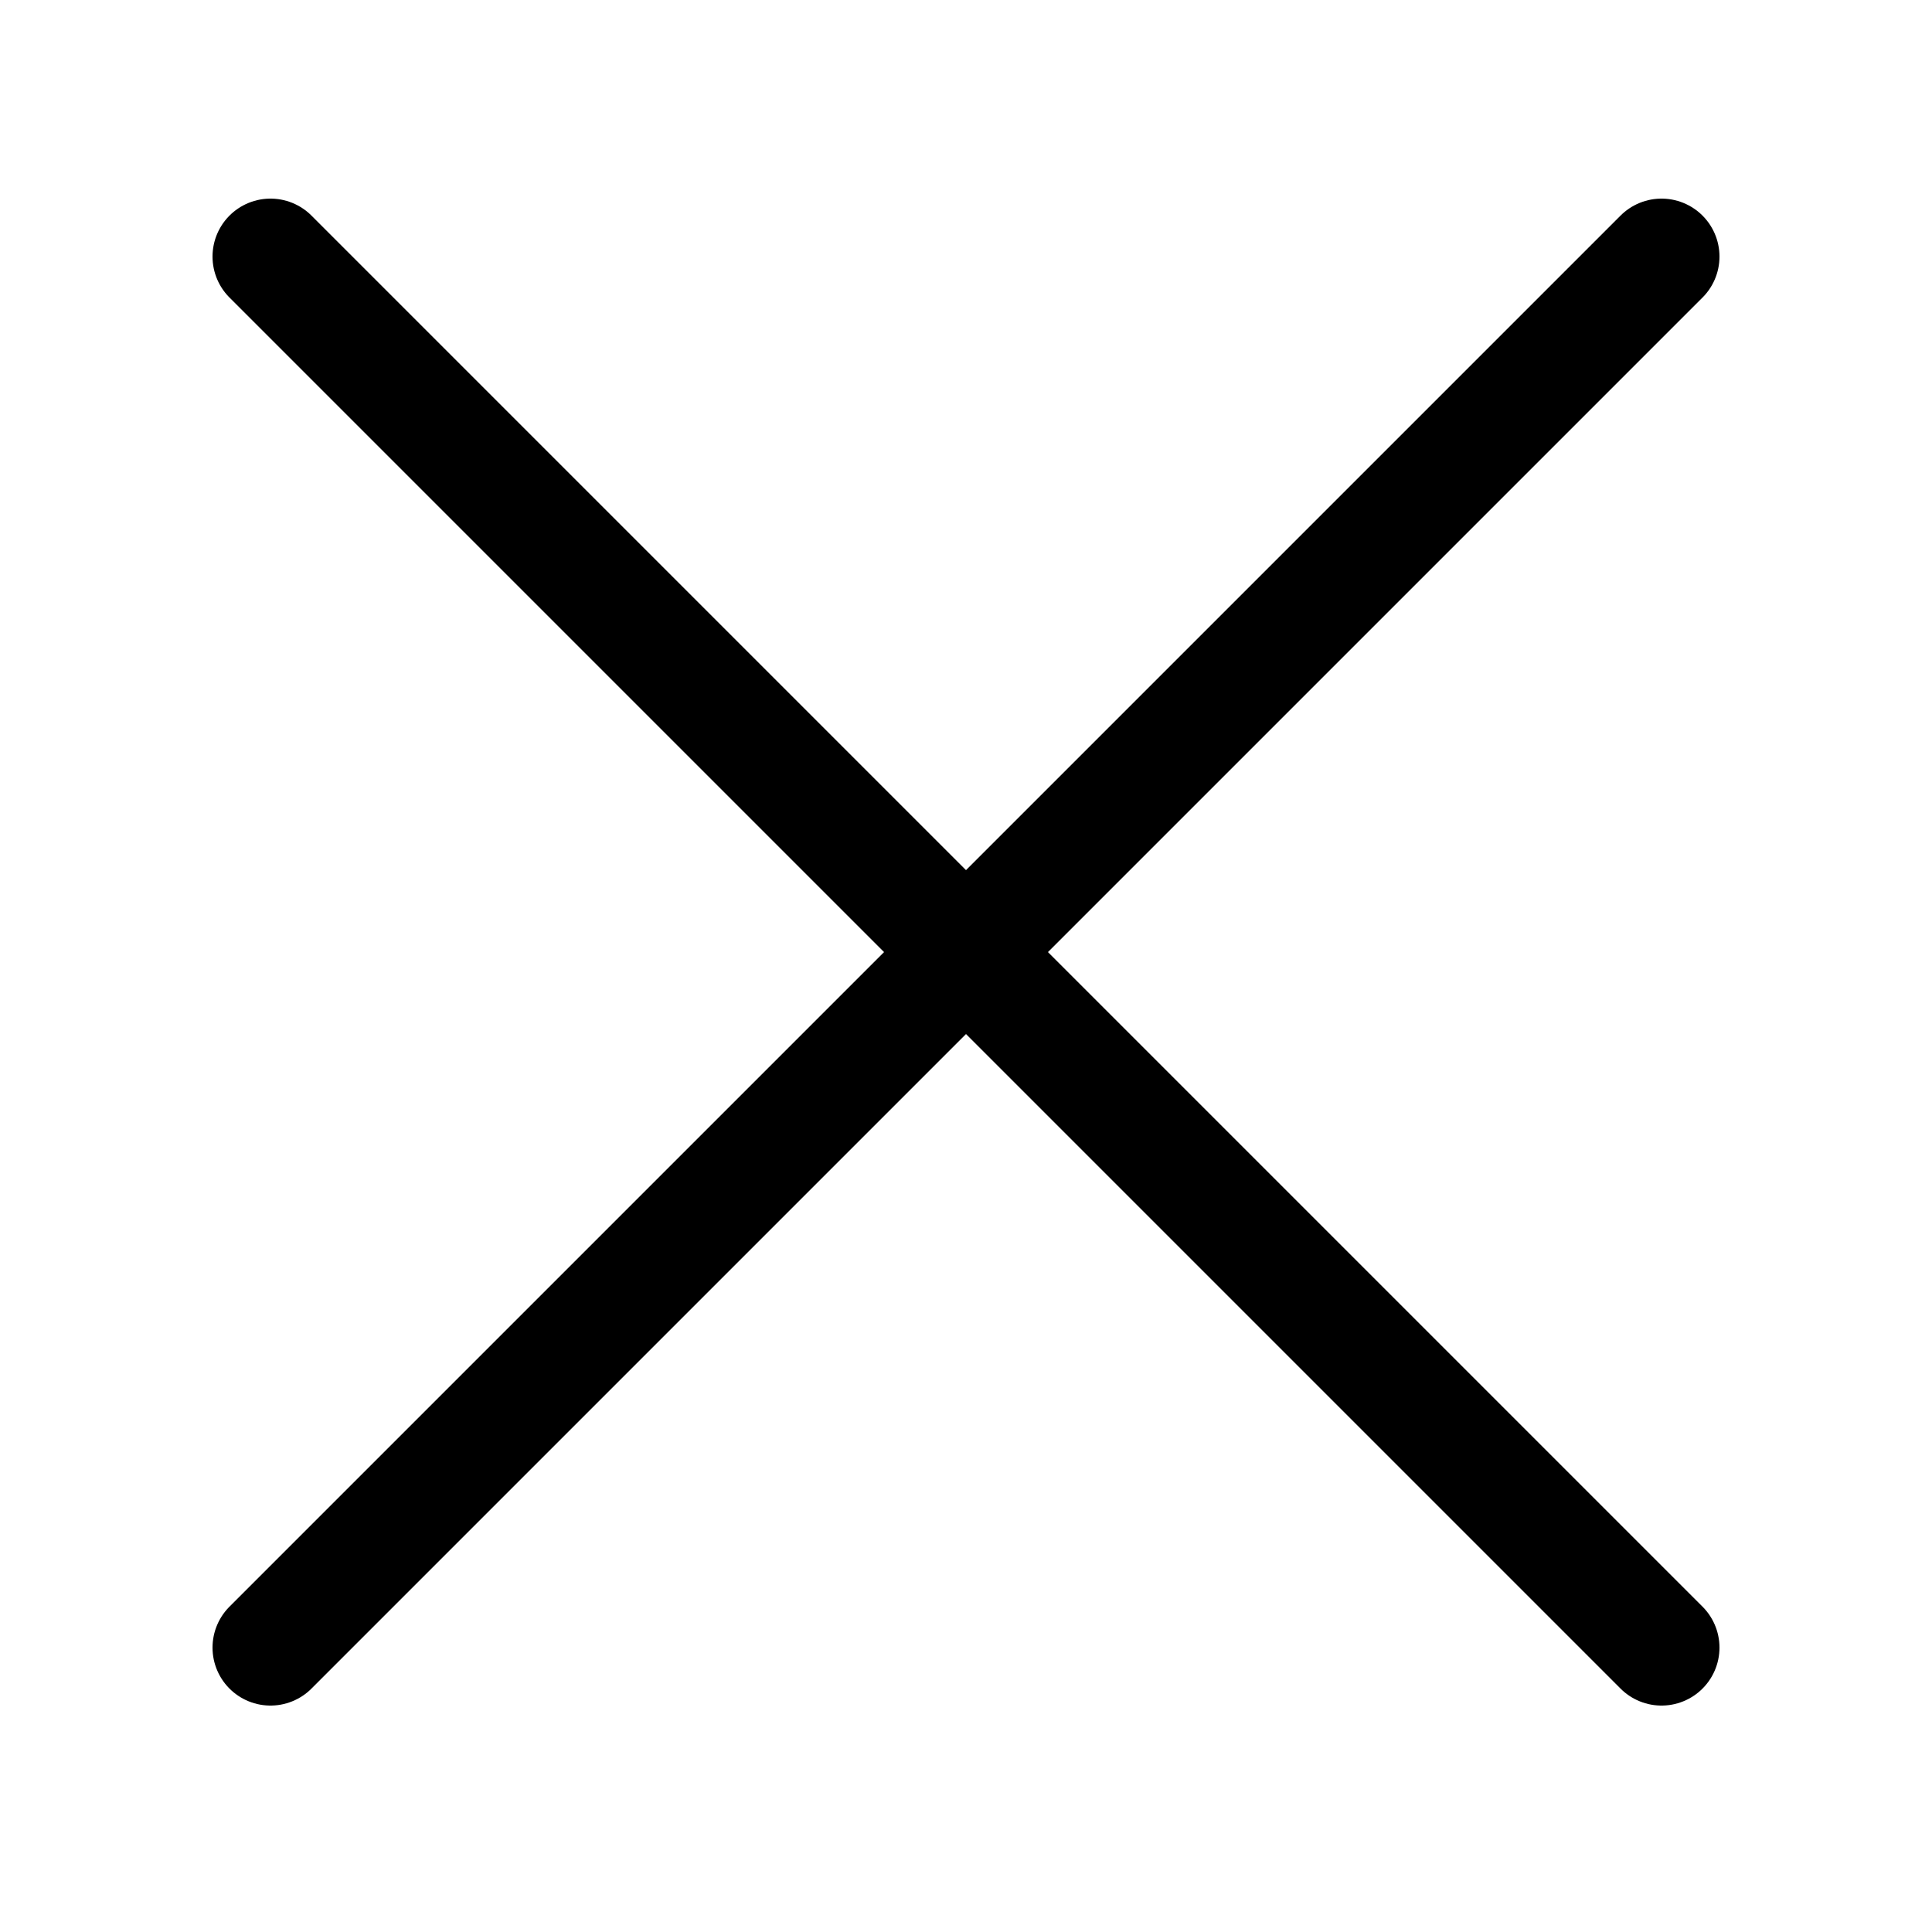
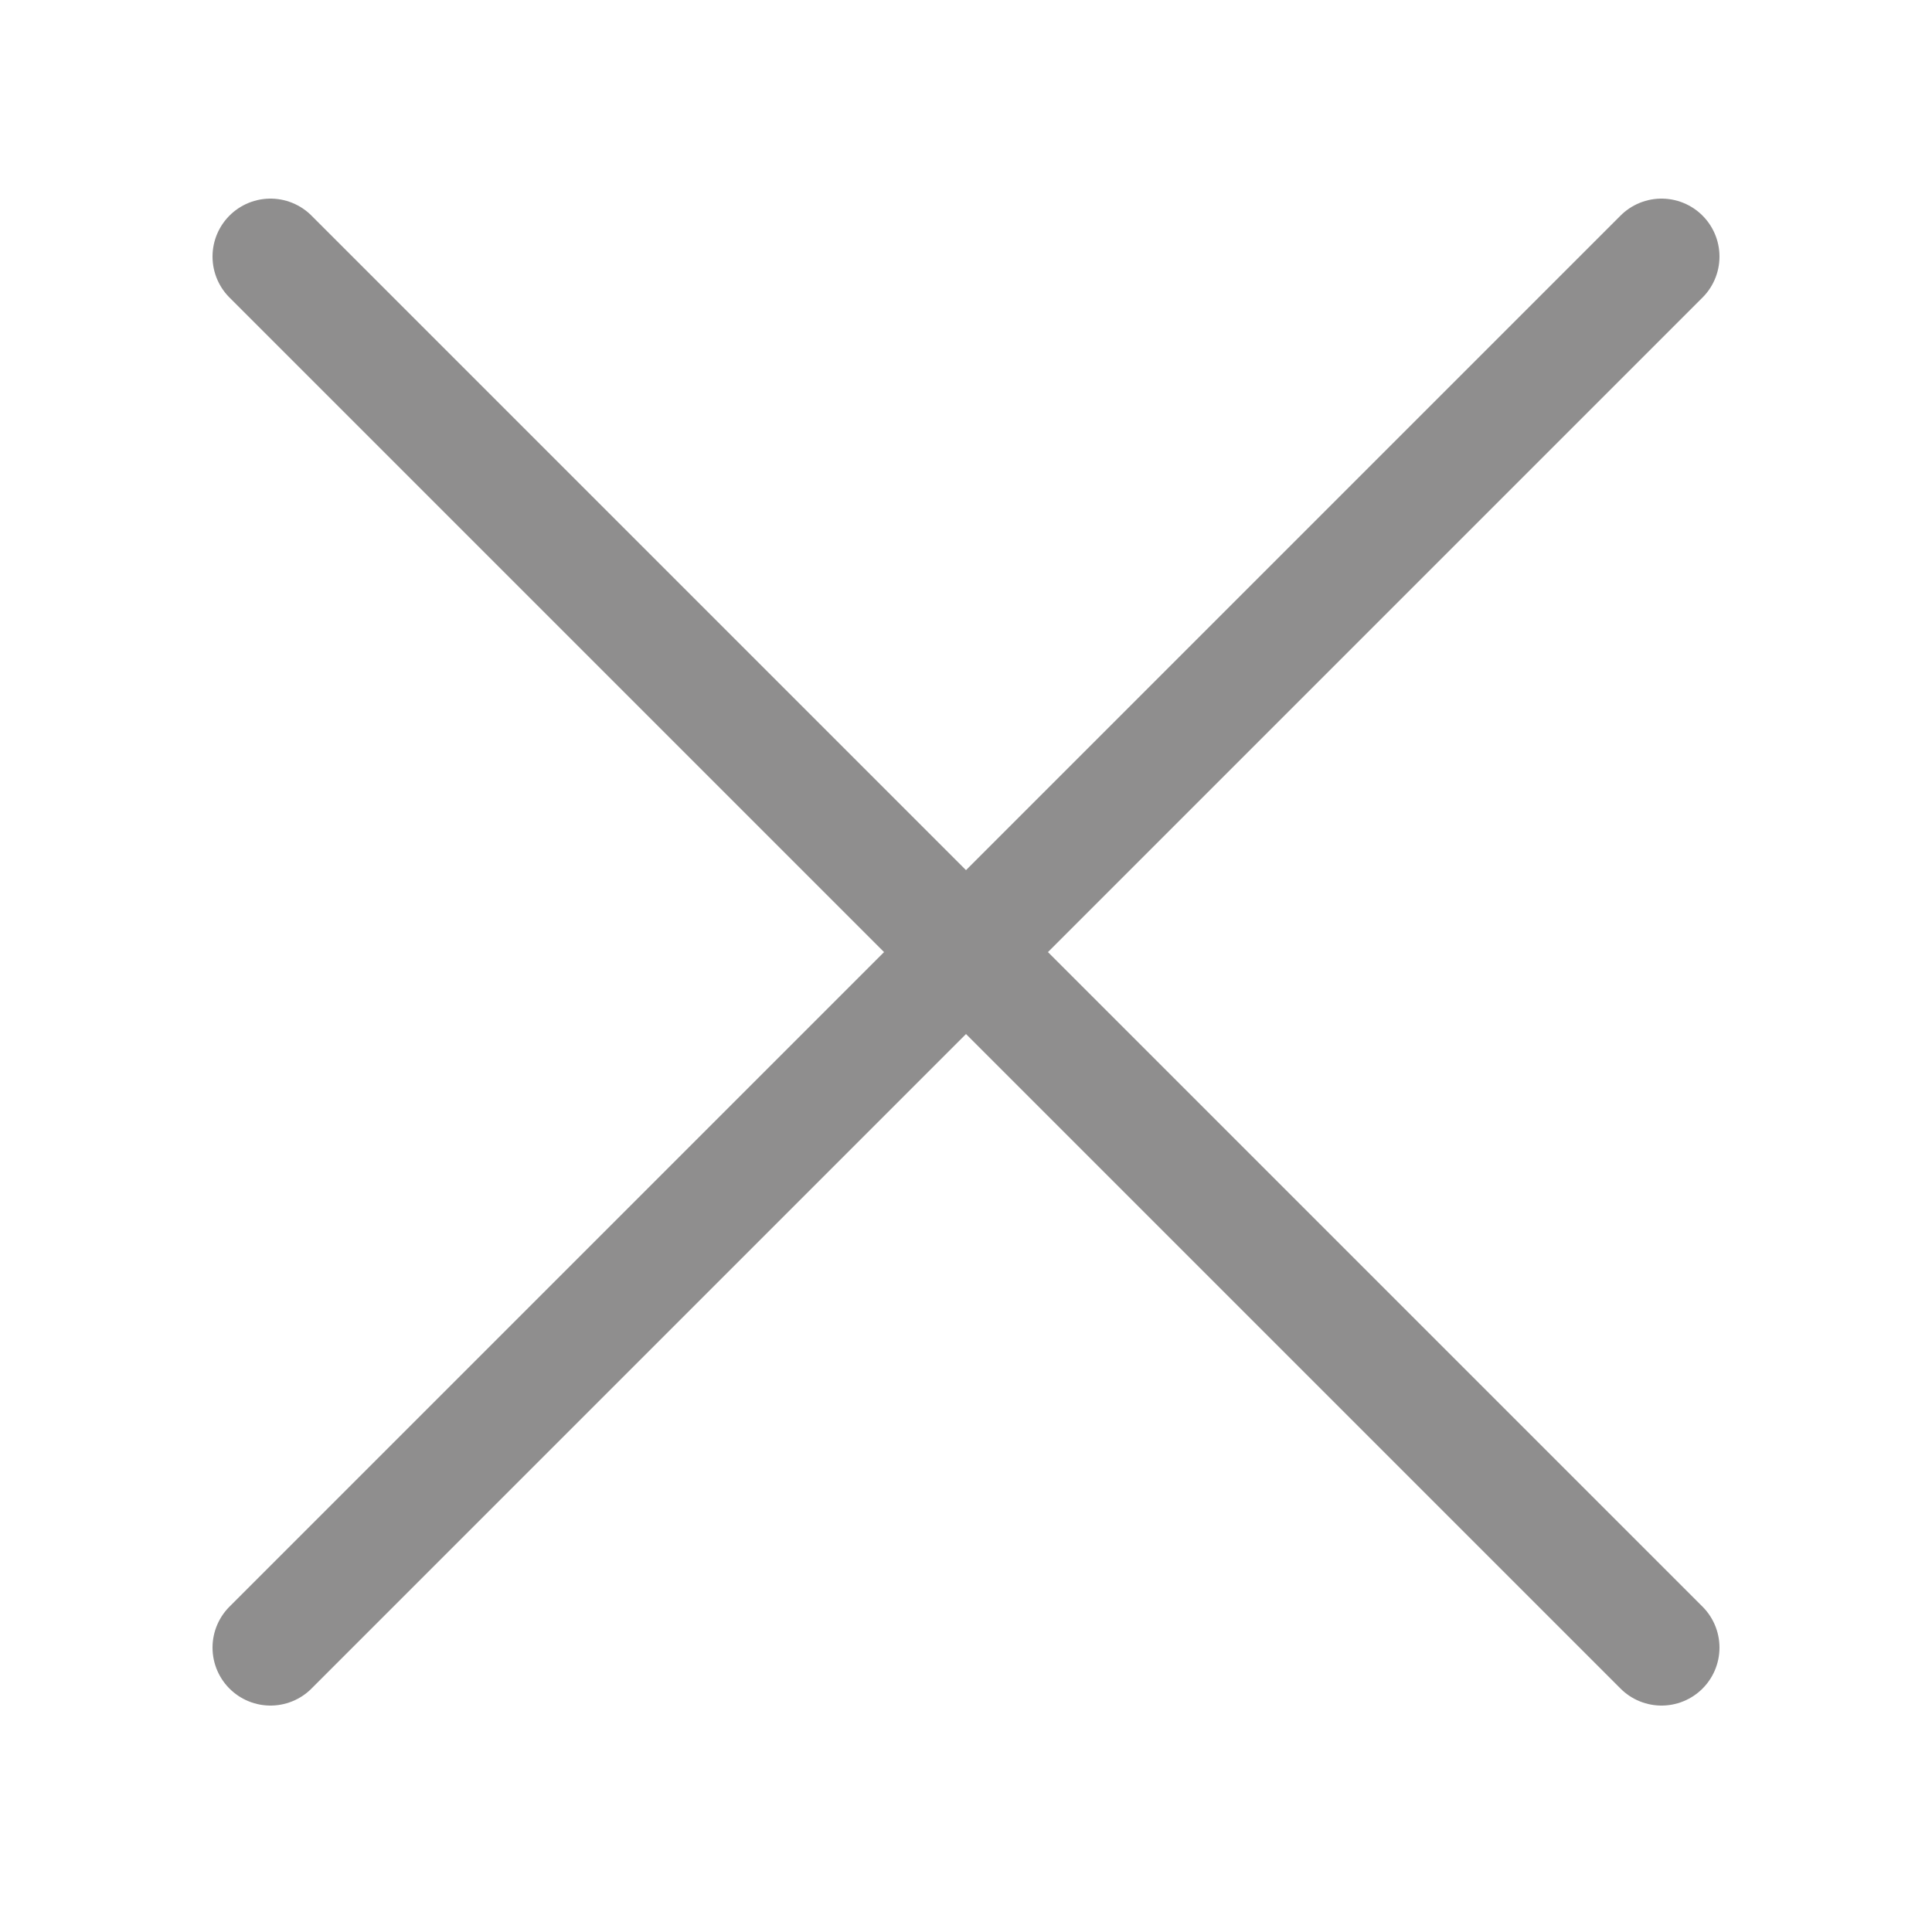
- <svg xmlns="http://www.w3.org/2000/svg" viewBox="-0.5 0 25 25" fill="none">
-   <path width="2rem" d="M3 21.32L21 3.32" stroke="#000000" stroke-width="1.5" stroke-linecap="round" stroke-linejoin="round" />
-   <path d="M3 3.32L21 21.32" stroke="#000000" stroke-width="1.5" stroke-linecap="round" stroke-linejoin="round" />
+ <svg xmlns="http://www.w3.org/2000/svg" color="#8f8e8e" viewBox="-0.5 0 25 25" fill="none">
+   <path width="2rem" d="M3 21.32L21 3.32" stroke="#8f8e8e" stroke-width="1.5" stroke-linecap="round" stroke-linejoin="round" />
+   <path d="M3 3.32L21 21.32" stroke="#8f8e8e" stroke-width="1.5" stroke-linecap="round" stroke-linejoin="round" />
</svg>
